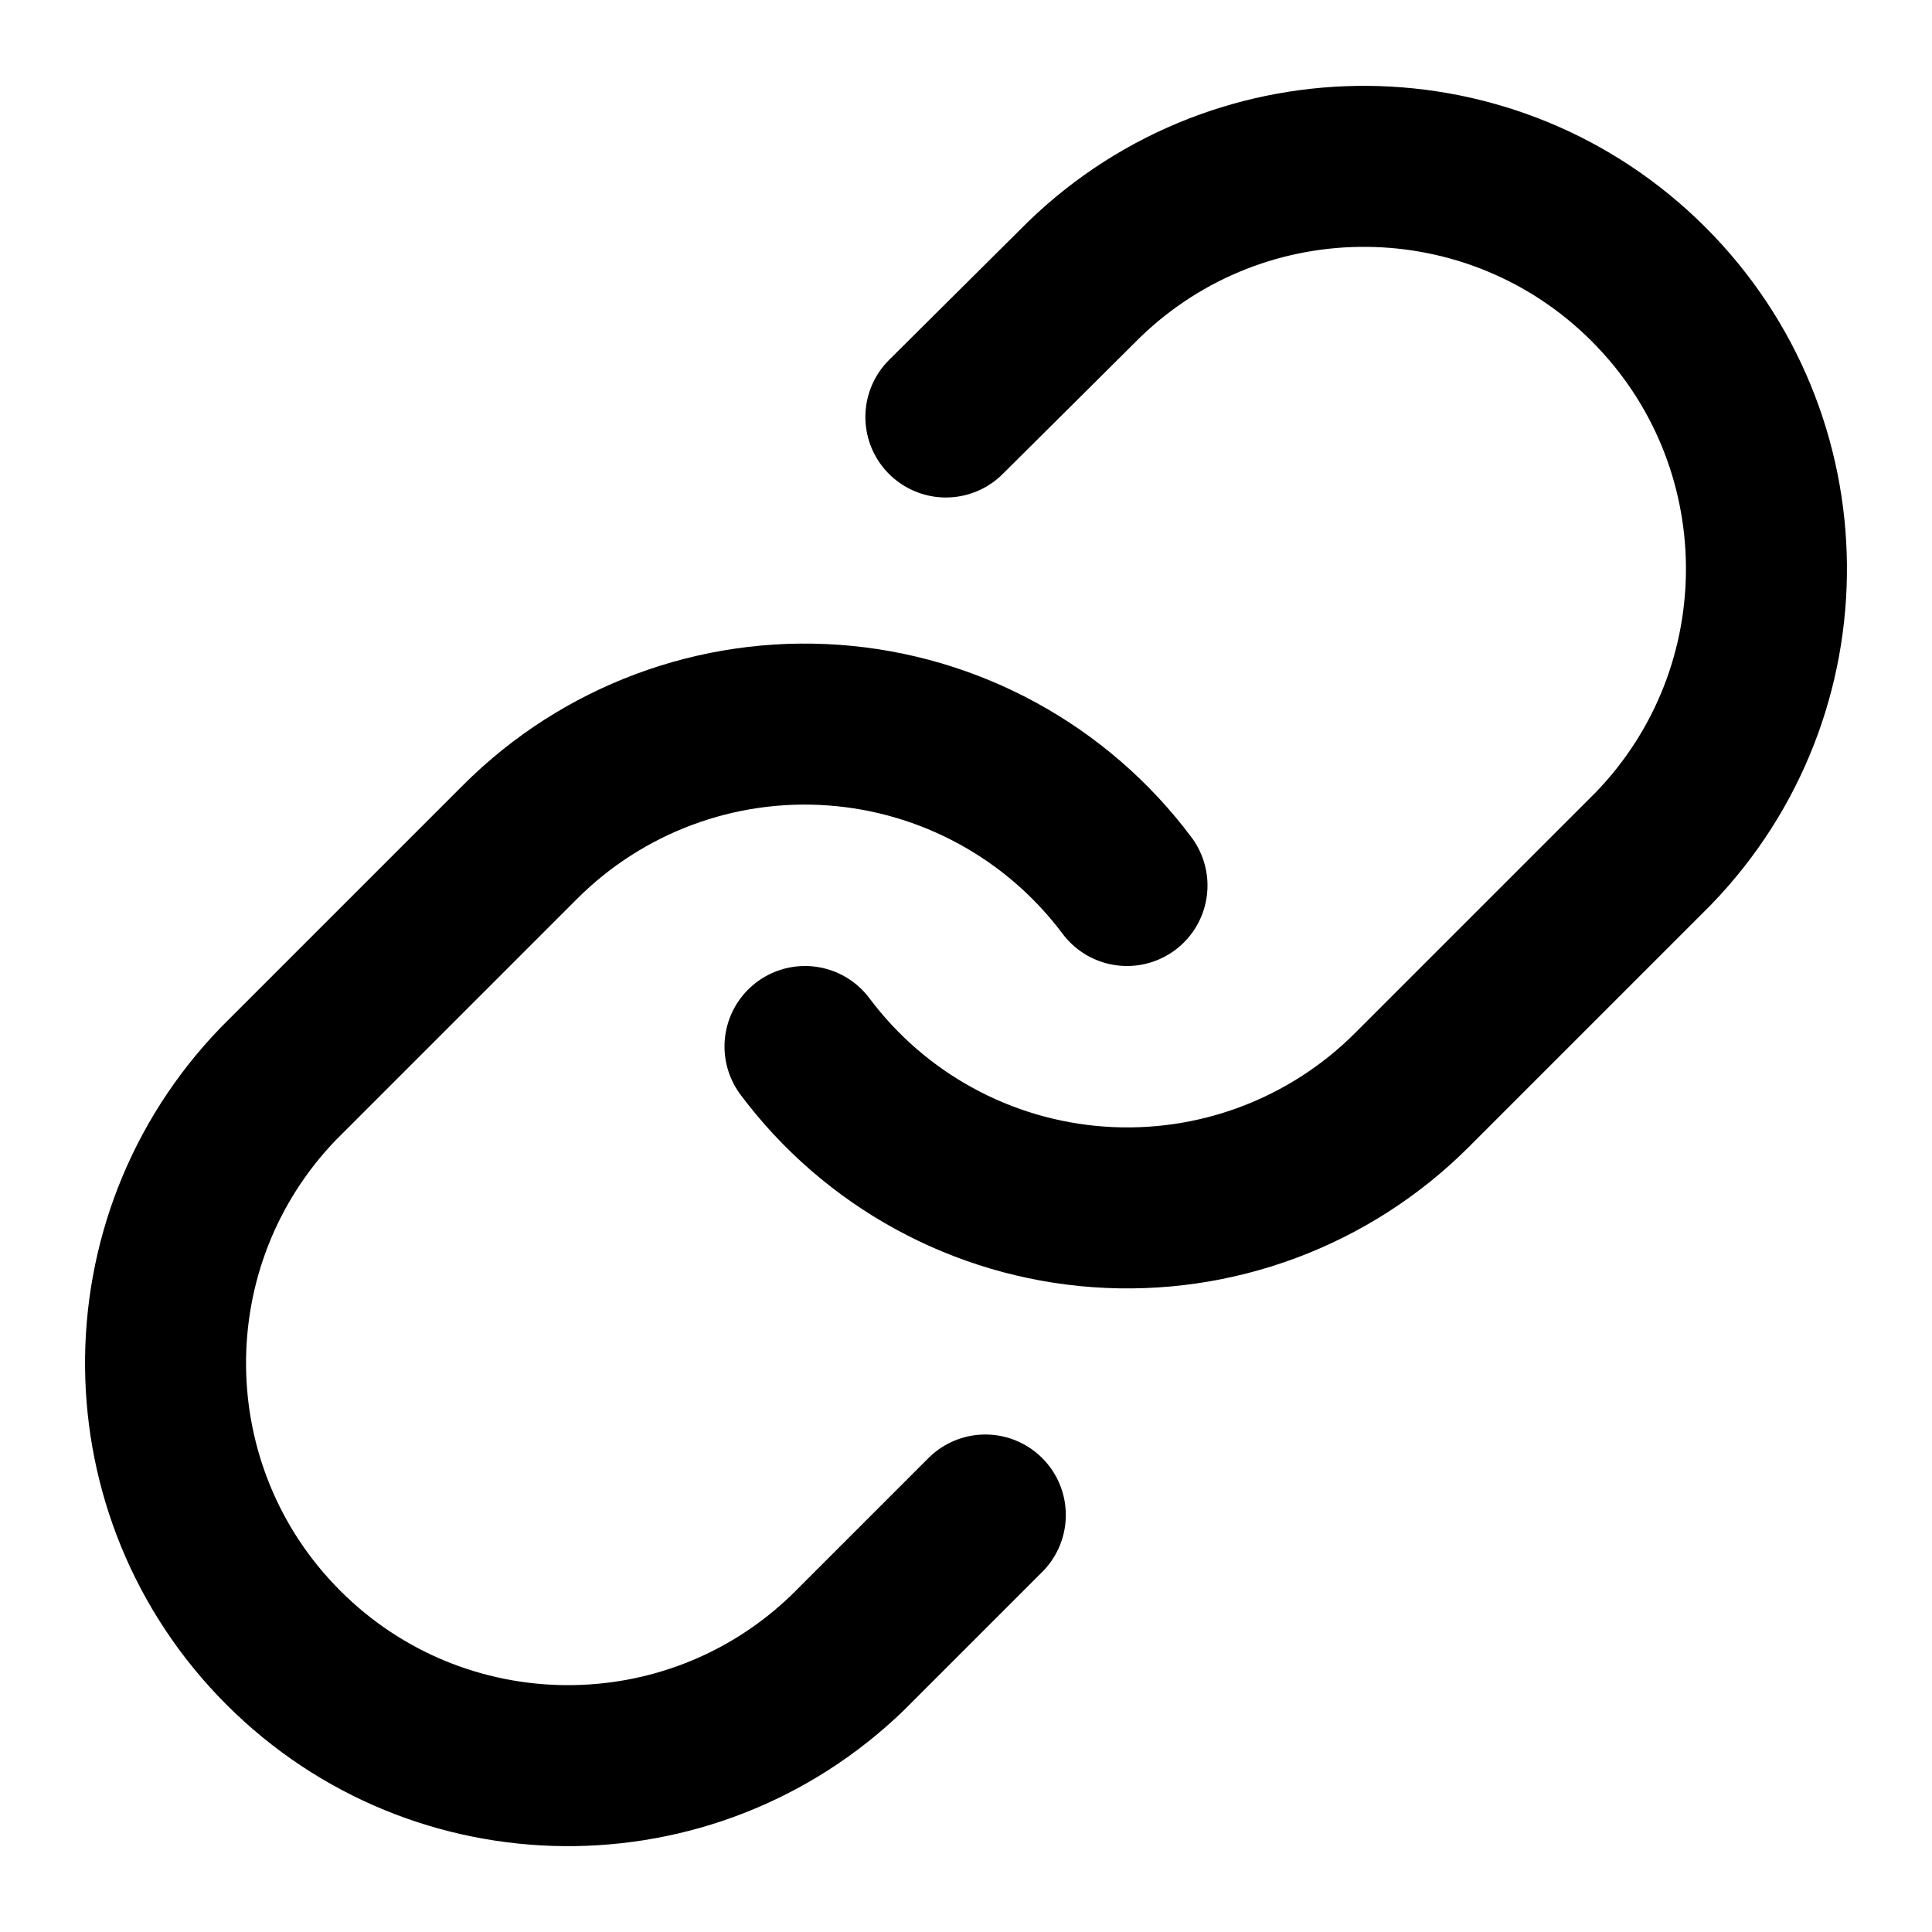
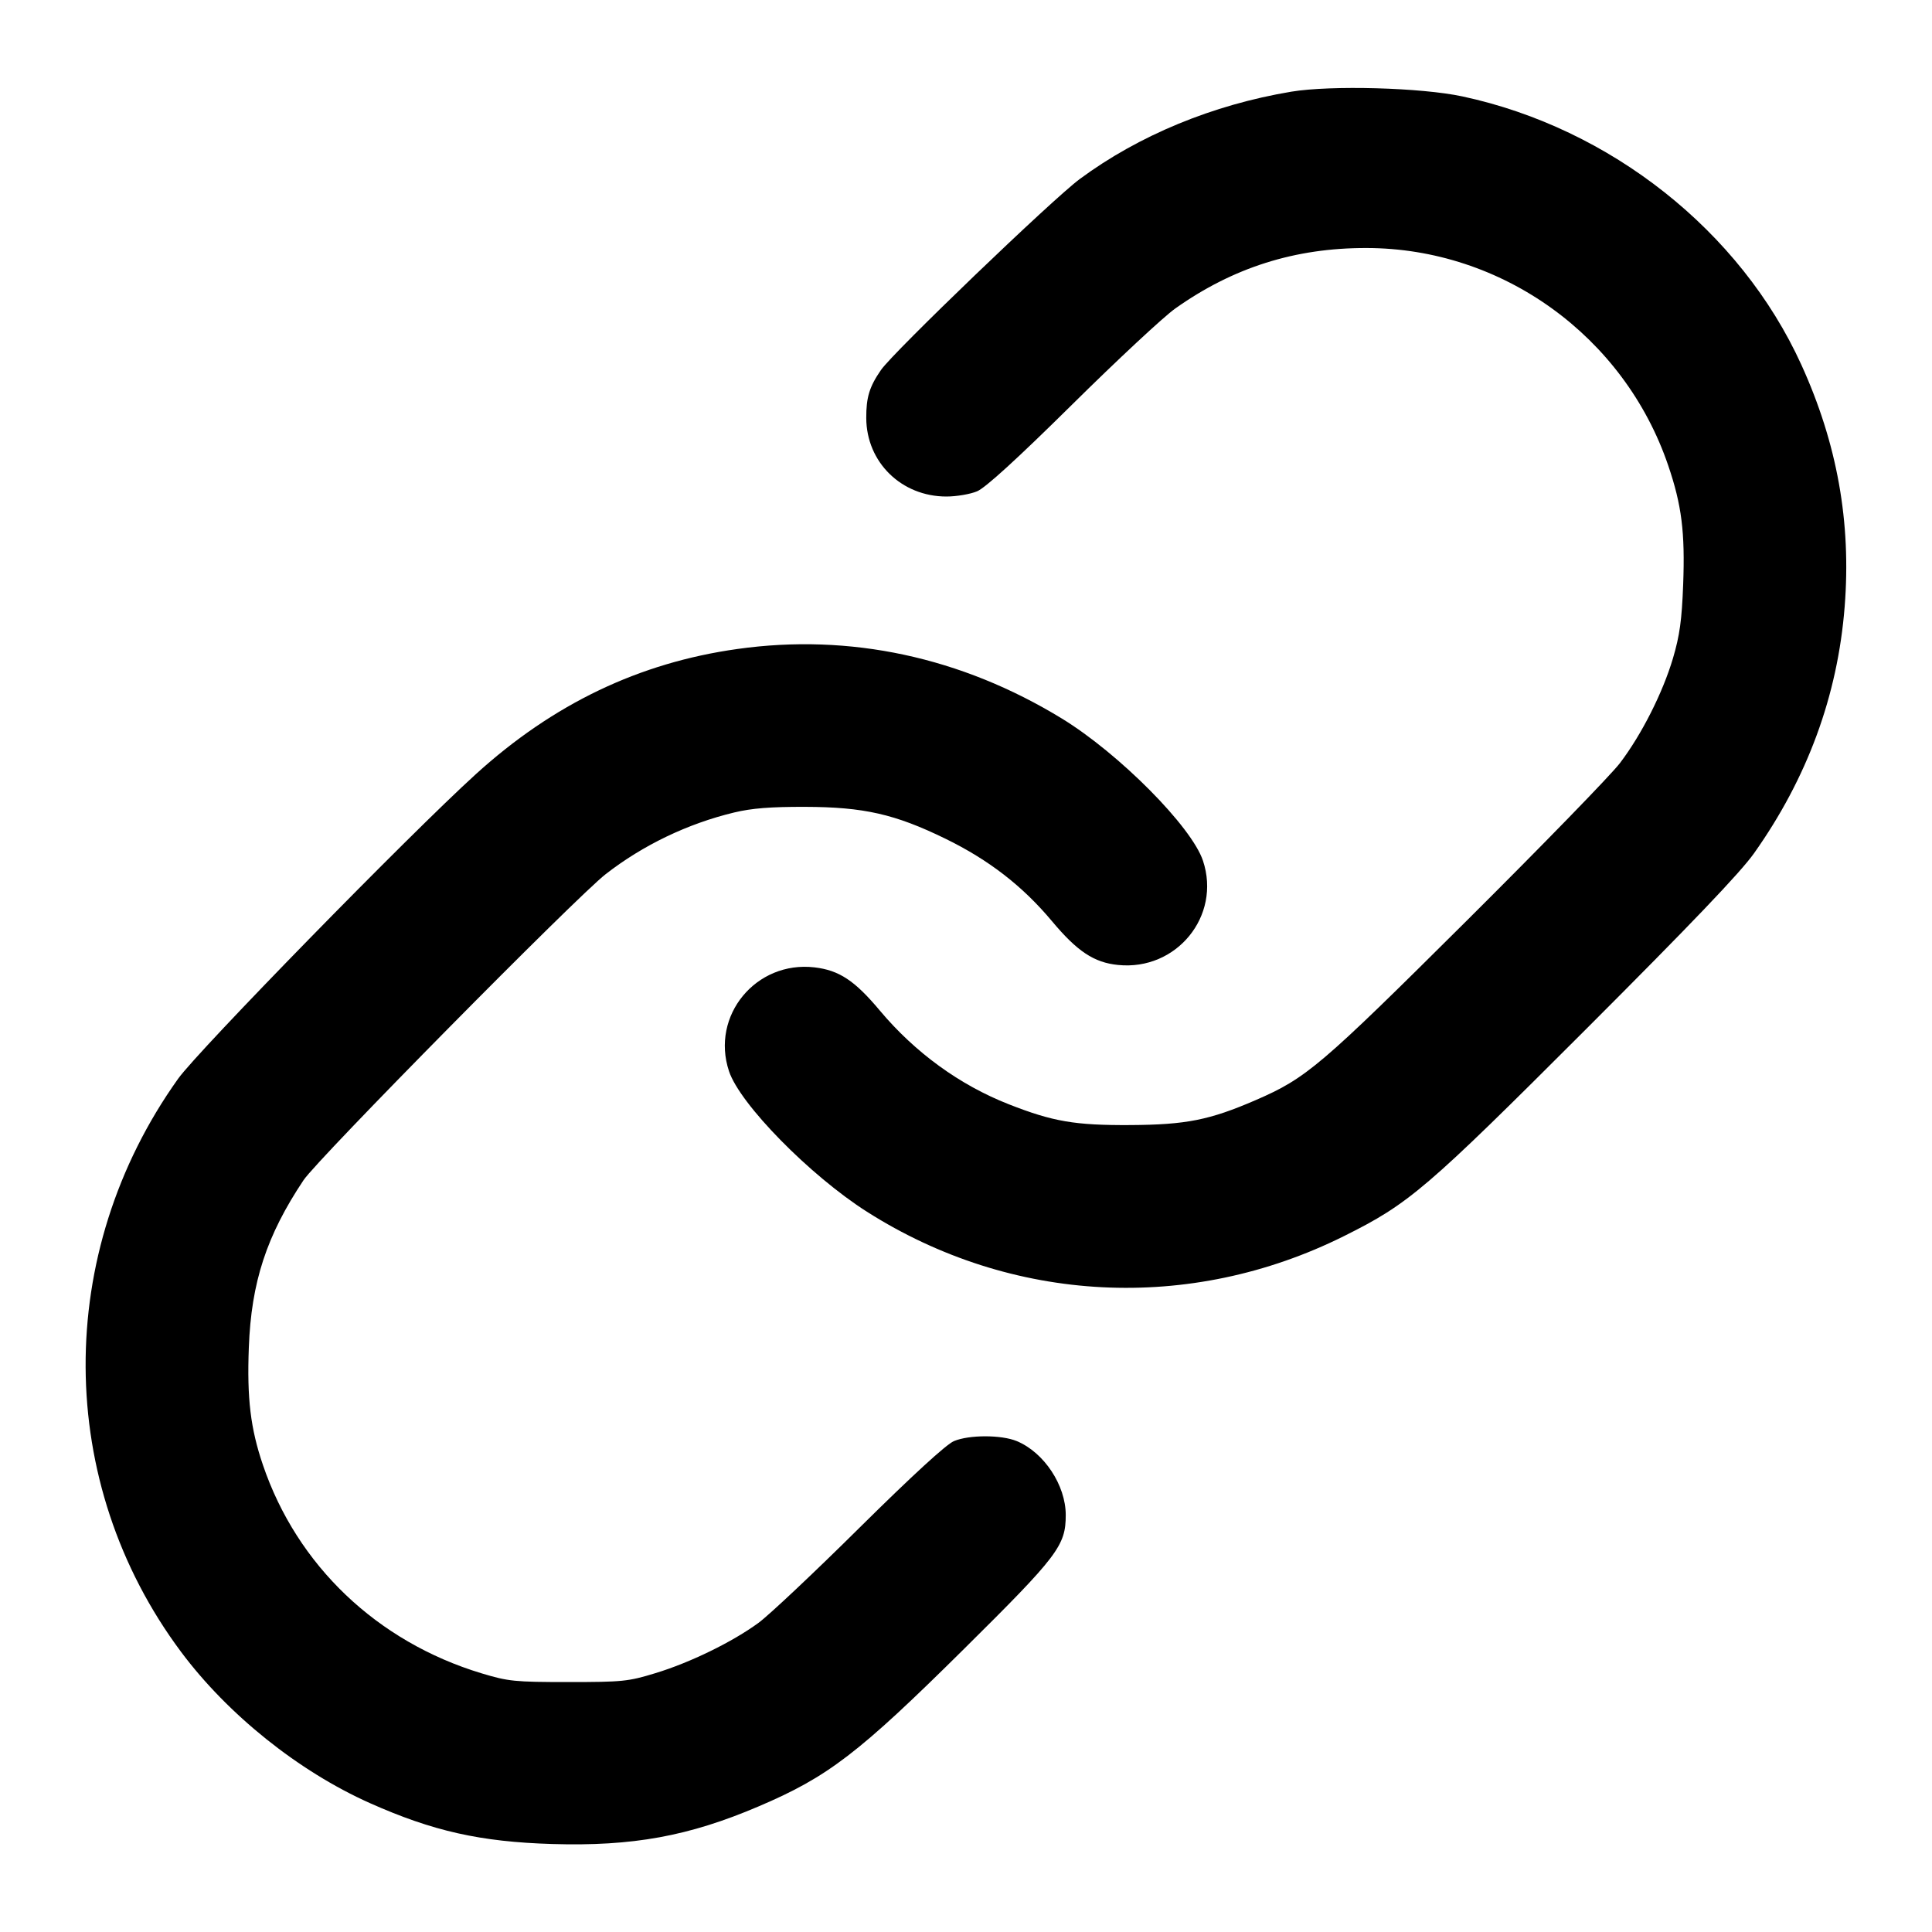
- <svg xmlns="http://www.w3.org/2000/svg" width="24" height="24" viewBox="0 0 24 24" fill="none" stroke="#000000" stroke-width="2" stroke-linecap="round" stroke-linejoin="round">
-   <path d="M10 13a5 5 0 0 0 7.54.54l3-3a5 5 0 0 0-7.07-7.07l-1.72 1.71" />
-   <path d="M14 11a5 5 0 0 0-7.54-.54l-3 3a5 5 0 0 0 7.07 7.07l1.71-1.71" />
+ <svg xmlns="http://www.w3.org/2000/svg" width="24" height="24" viewBox="0 0 24 24">
+   <path d="M16.040 1.139 C 15.066 1.302,14.147 1.681,13.413 2.224 C 13.075 2.474,11.095 4.376,10.944 4.596 C 10.800 4.804,10.760 4.936,10.761 5.193 C 10.763 5.742,11.198 6.168,11.757 6.168 C 11.881 6.168,12.053 6.139,12.138 6.103 C 12.241 6.060,12.634 5.702,13.316 5.028 C 13.879 4.471,14.457 3.933,14.600 3.832 C 15.318 3.323,16.088 3.079,16.975 3.081 C 18.661 3.083,20.176 4.175,20.723 5.782 C 20.891 6.275,20.933 6.613,20.909 7.260 C 20.892 7.706,20.866 7.893,20.782 8.178 C 20.655 8.606,20.393 9.125,20.123 9.480 C 20.015 9.623,19.155 10.507,18.213 11.444 C 16.401 13.246,16.228 13.393,15.601 13.665 C 15.026 13.914,14.735 13.972,14.040 13.976 C 13.355 13.980,13.079 13.933,12.530 13.717 C 11.921 13.478,11.366 13.074,10.930 12.554 C 10.618 12.181,10.424 12.053,10.119 12.017 C 9.391 11.932,8.826 12.617,9.056 13.307 C 9.191 13.716,10.064 14.604,10.770 15.053 C 12.569 16.196,14.782 16.309,16.696 15.355 C 17.505 14.952,17.711 14.776,19.704 12.783 C 21.010 11.477,21.618 10.841,21.789 10.600 C 22.451 9.666,22.828 8.642,22.915 7.537 C 22.998 6.488,22.822 5.508,22.376 4.529 C 21.620 2.870,20.005 1.592,18.168 1.198 C 17.656 1.088,16.534 1.057,16.040 1.139 M9.160 8.062 C 7.939 8.233,6.872 8.744,5.911 9.617 C 5.088 10.364,2.463 13.050,2.213 13.400 C 0.667 15.566,0.682 18.419,2.249 20.520 C 2.831 21.300,3.709 22.003,4.593 22.398 C 5.376 22.747,5.967 22.880,6.860 22.907 C 7.859 22.937,8.557 22.810,9.423 22.440 C 10.285 22.073,10.665 21.782,11.975 20.484 C 13.144 19.326,13.239 19.201,13.239 18.820 C 13.239 18.450,12.970 18.043,12.631 17.902 C 12.441 17.823,12.040 17.822,11.850 17.902 C 11.756 17.941,11.334 18.328,10.681 18.974 C 10.120 19.530,9.553 20.064,9.422 20.160 C 9.098 20.397,8.575 20.653,8.140 20.785 C 7.804 20.888,7.731 20.895,7.060 20.895 C 6.391 20.895,6.315 20.887,5.980 20.786 C 4.683 20.393,3.690 19.446,3.266 18.198 C 3.112 17.745,3.067 17.374,3.091 16.740 C 3.121 15.929,3.311 15.349,3.771 14.660 C 3.948 14.395,7.159 11.143,7.524 10.859 C 7.988 10.498,8.542 10.232,9.120 10.093 C 9.341 10.040,9.573 10.022,10.000 10.023 C 10.731 10.025,11.118 10.113,11.745 10.419 C 12.283 10.682,12.701 11.005,13.067 11.442 C 13.382 11.819,13.590 11.957,13.888 11.987 C 14.615 12.062,15.172 11.379,14.944 10.693 C 14.804 10.270,13.903 9.362,13.191 8.926 C 11.941 8.162,10.558 7.865,9.160 8.062 " stroke="none" fill-rule="evenodd" fill="black" />
</svg>
